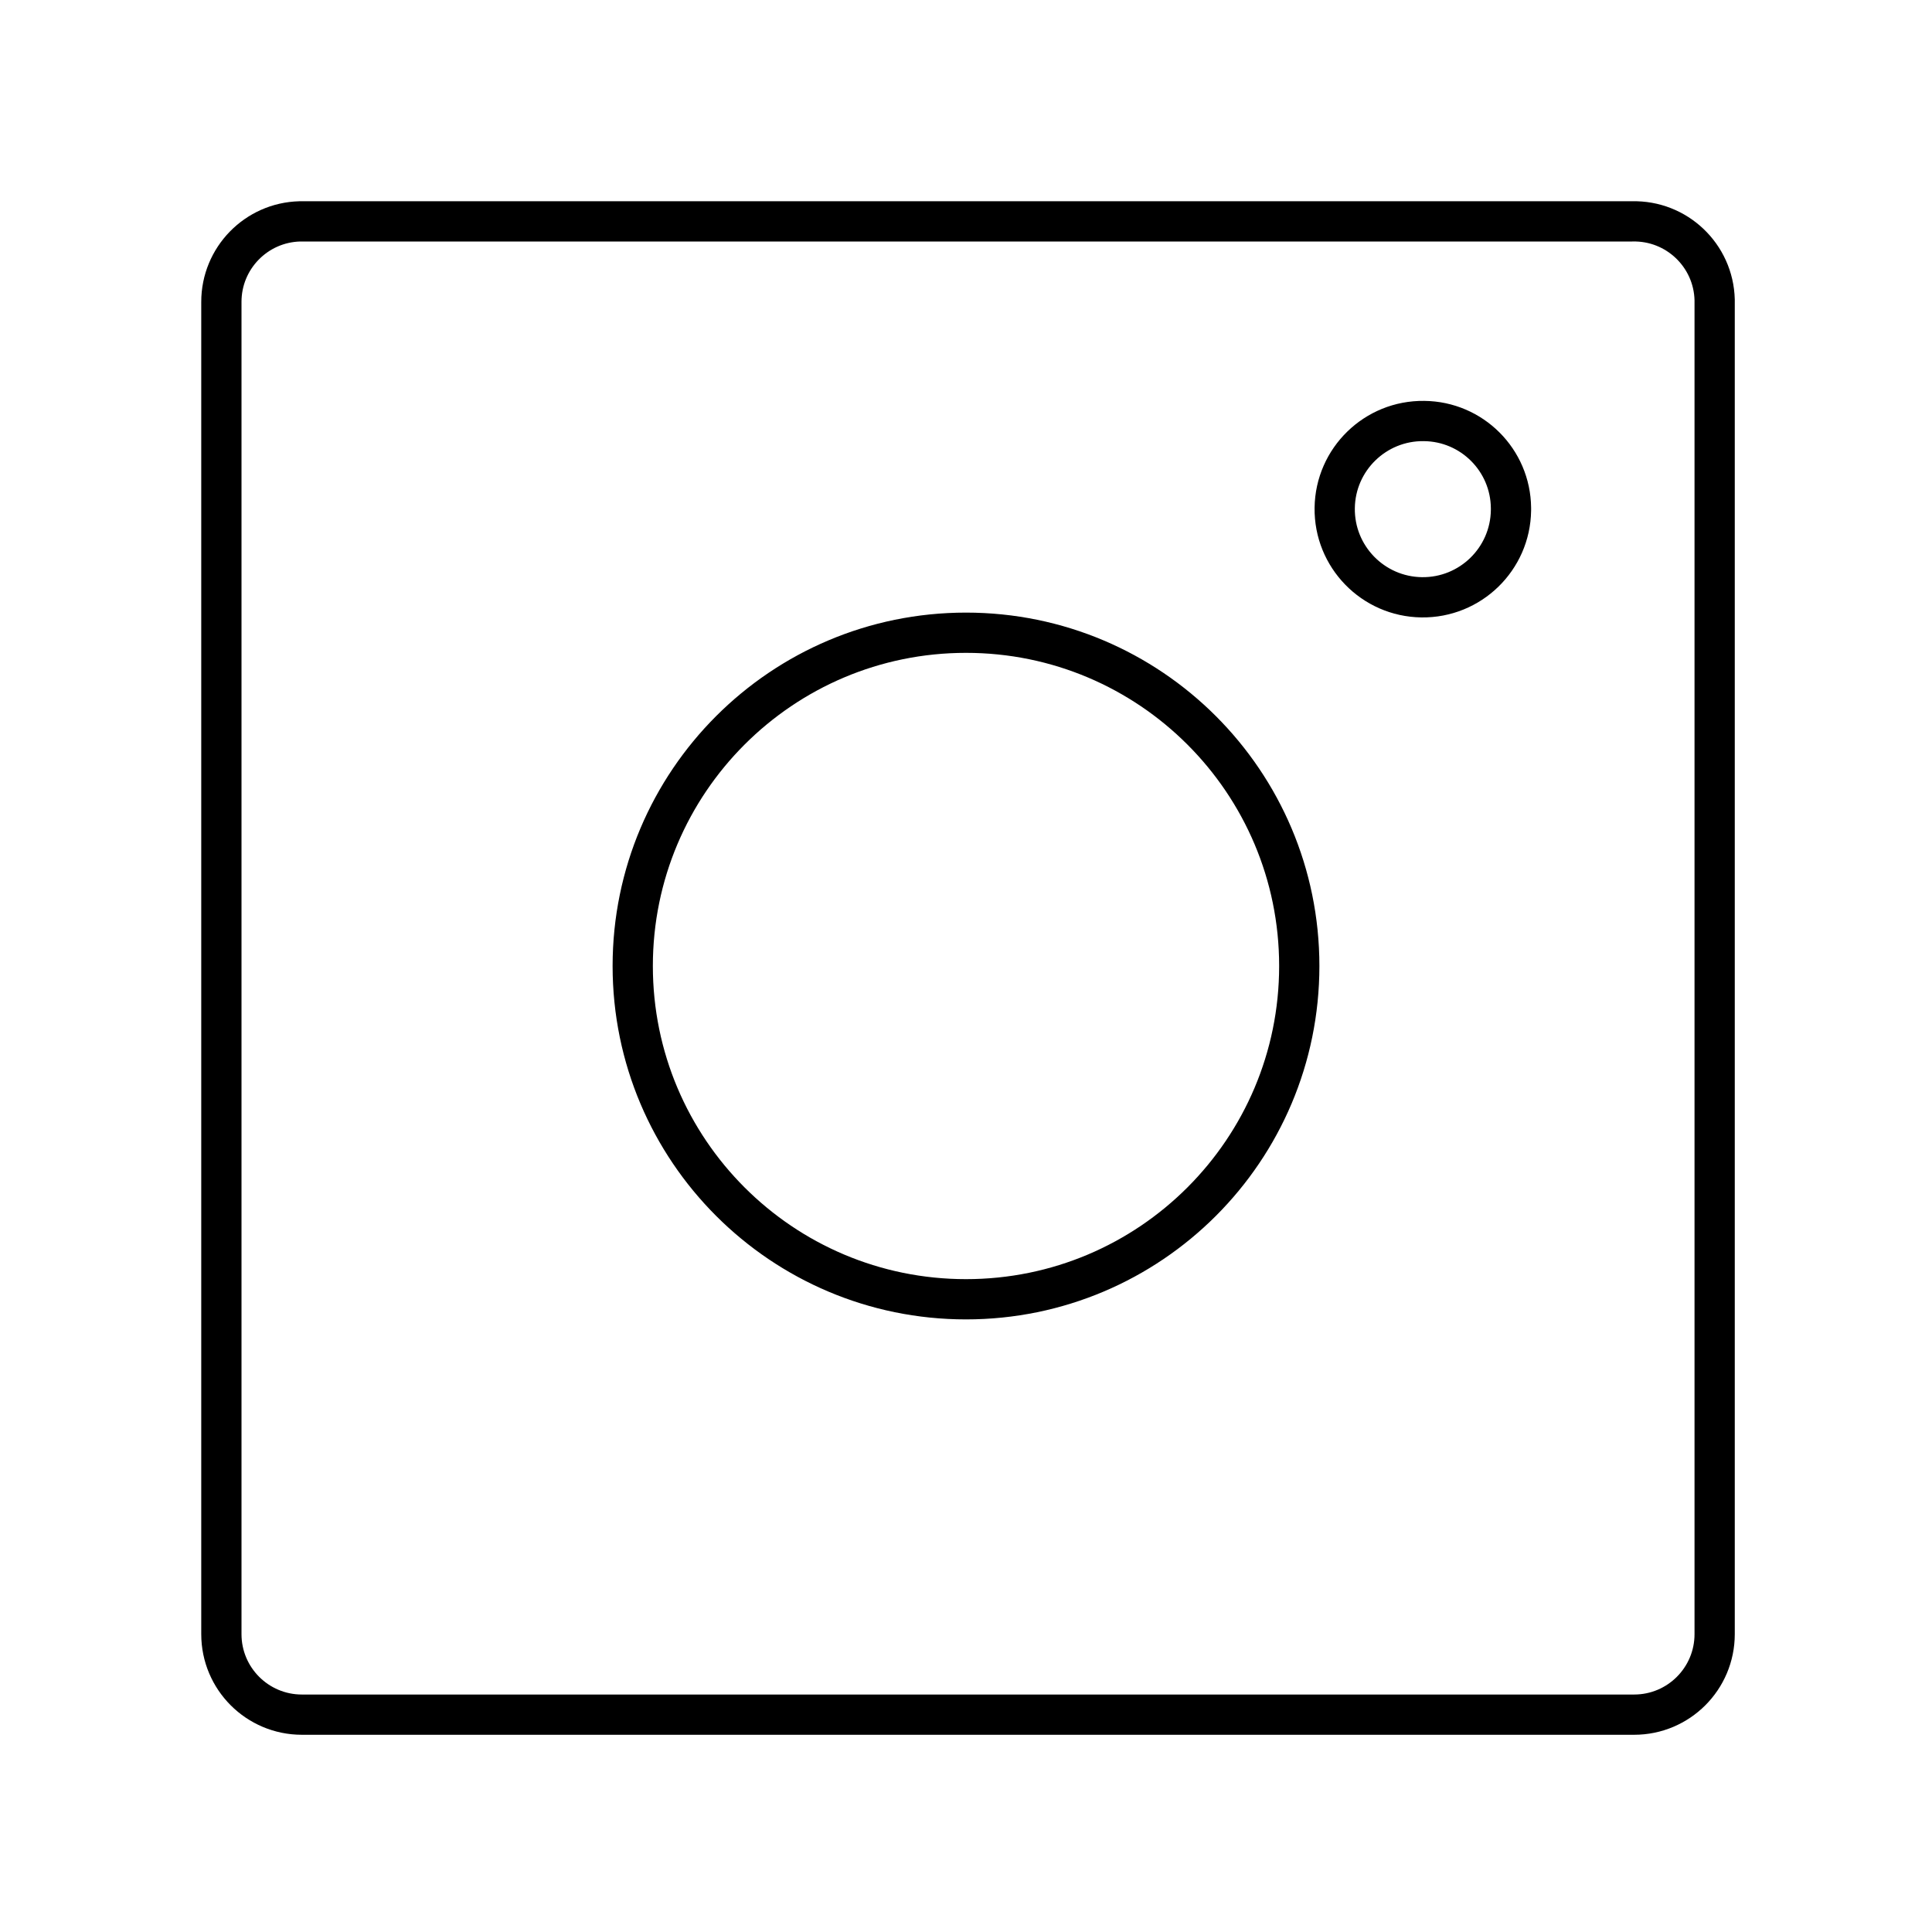
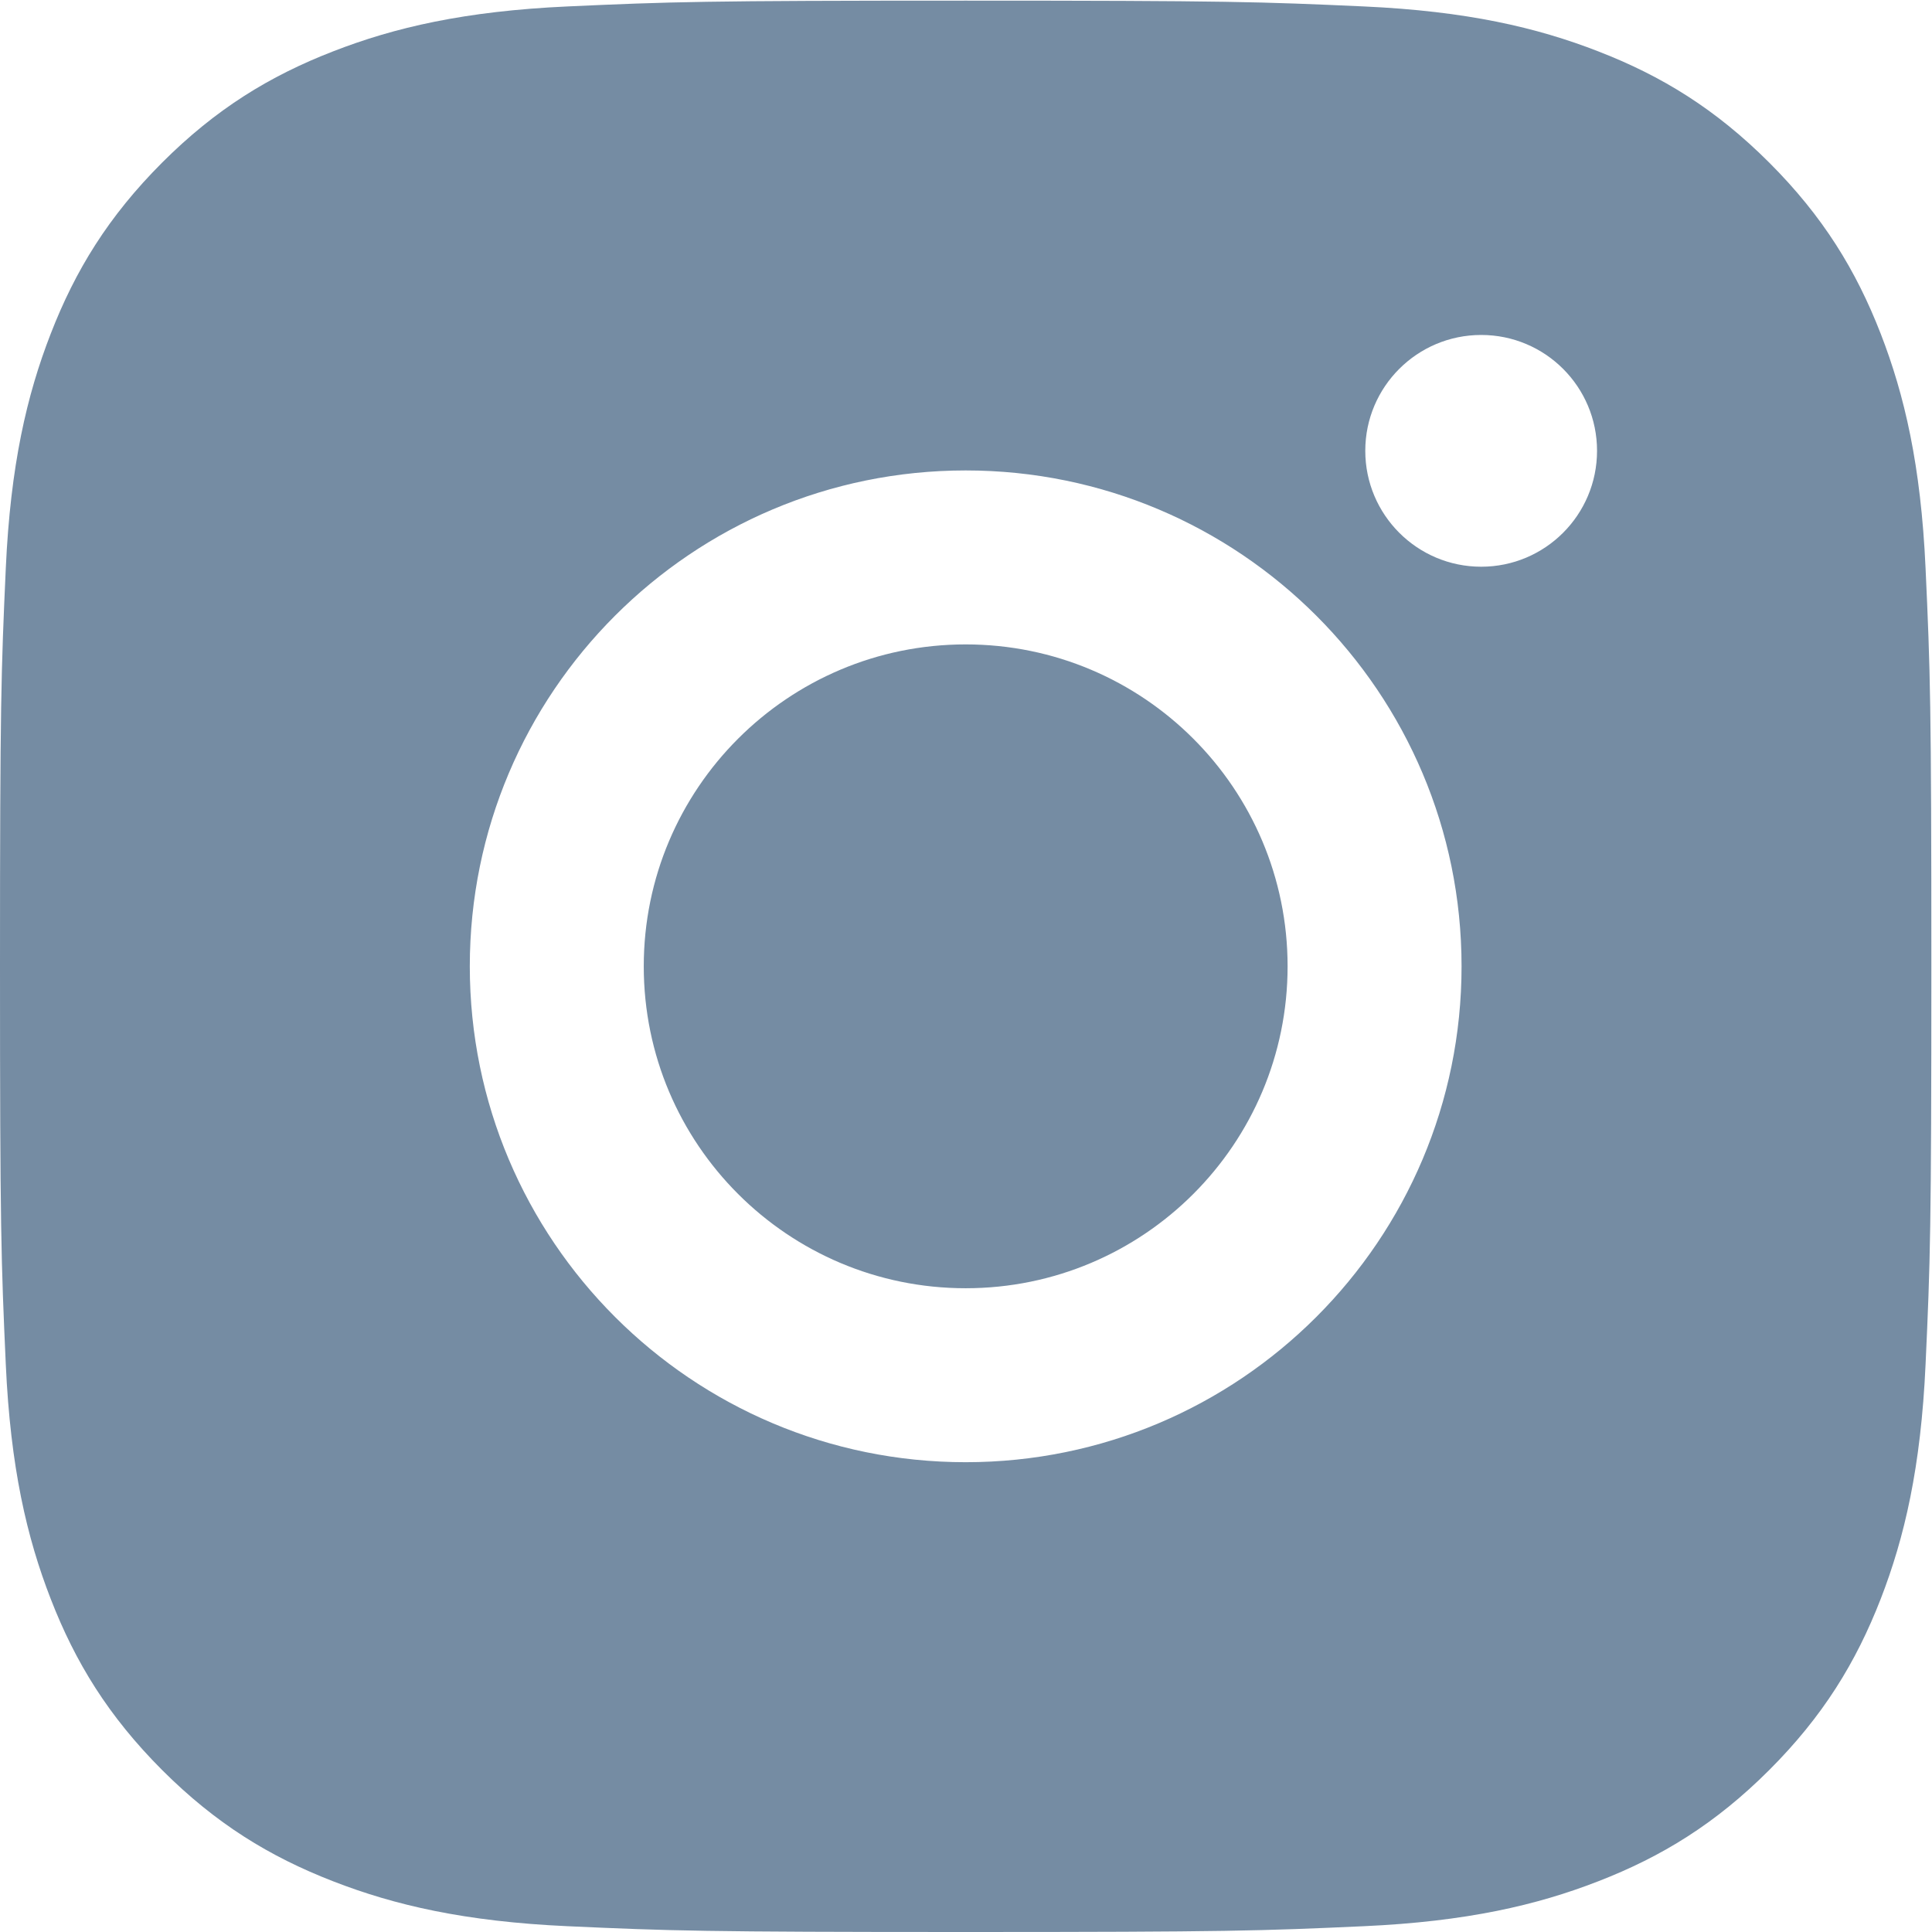
- <svg xmlns="http://www.w3.org/2000/svg" width="800px" height="800px" viewBox="0 0 48 48" id="Layer_2" data-name="Layer 2">
-   <defs>
-     <style>.cls-1{fill:none;stroke:#000000;stroke-linecap:round;stroke-linejoin:round;}</style>
-   </defs>
-   <path class="cls-1" d="M35.38,10.46a2.19,2.19,0,1,0,2.16,2.22v-.06A2.18,2.18,0,0,0,35.38,10.46Z" />
-   <path class="cls-1" d="M40.55,5.5H7.45a2,2,0,0,0-1.95,2v33.1a2,2,0,0,0,2,2h33.1a2,2,0,0,0,2-2V7.45A2,2,0,0,0,40.55,5.5Z" />
-   <path class="cls-1" d="M24,15.72A8.28,8.28,0,1,0,32.28,24h0A8.28,8.28,0,0,0,24,15.72Z" />
+ <svg xmlns="http://www.w3.org/2000/svg" width="800px" height="800px" viewBox="0 0 24 24" id="meteor-icon-kit__solid-instagram" fill="none">
+   <path fill-rule="evenodd" clip-rule="evenodd" d="M11.996 0.008C8.738 0.008 8.33 0.022 7.05 0.08C5.773 0.138 4.901 0.341 4.138 0.638C3.349 0.944 2.68 1.354 2.013 2.021C1.347 2.688 0.936 3.357 0.63 4.146C0.333 4.909 0.13 5.781 0.072 7.058C0.014 8.338 0 8.746 0 12.004C0 15.262 0.014 15.671 0.072 16.95C0.13 18.227 0.333 19.099 0.63 19.862C0.936 20.651 1.347 21.32 2.013 21.987C2.68 22.654 3.349 23.064 4.138 23.37C4.901 23.667 5.773 23.87 7.05 23.928C8.33 23.986 8.738 24 11.996 24C15.254 24 15.663 23.986 16.942 23.928C18.219 23.87 19.091 23.667 19.854 23.37C20.643 23.064 21.312 22.654 21.979 21.987C22.646 21.32 23.056 20.651 23.363 19.862C23.659 19.099 23.862 18.227 23.92 16.95C23.979 15.671 23.992 15.262 23.992 12.004C23.992 8.746 23.979 8.338 23.92 7.058C23.862 5.781 23.659 4.909 23.363 4.146C23.056 3.357 22.646 2.688 21.979 2.021C21.312 1.354 20.643 0.944 19.854 0.638C19.091 0.341 18.219 0.138 16.942 0.08C15.663 0.022 15.254 0.008 11.996 0.008ZM7.997 12.004C7.997 14.213 9.788 16.003 11.996 16.003C14.205 16.003 15.995 14.213 15.995 12.004C15.995 9.796 14.205 8.005 11.996 8.005C9.788 8.005 7.997 9.796 7.997 12.004ZM5.836 12.004C5.836 8.602 8.594 5.844 11.996 5.844C15.398 5.844 18.156 8.602 18.156 12.004C18.156 15.406 15.398 18.164 11.996 18.164C8.594 18.164 5.836 15.406 5.836 12.004ZM18.4 7.04C19.195 7.04 19.839 6.395 19.839 5.6C19.839 4.805 19.195 4.161 18.4 4.161C17.605 4.161 16.96 4.805 16.96 5.6C16.96 6.395 17.605 7.04 18.4 7.04Z" fill="#758CA3" />
</svg>
